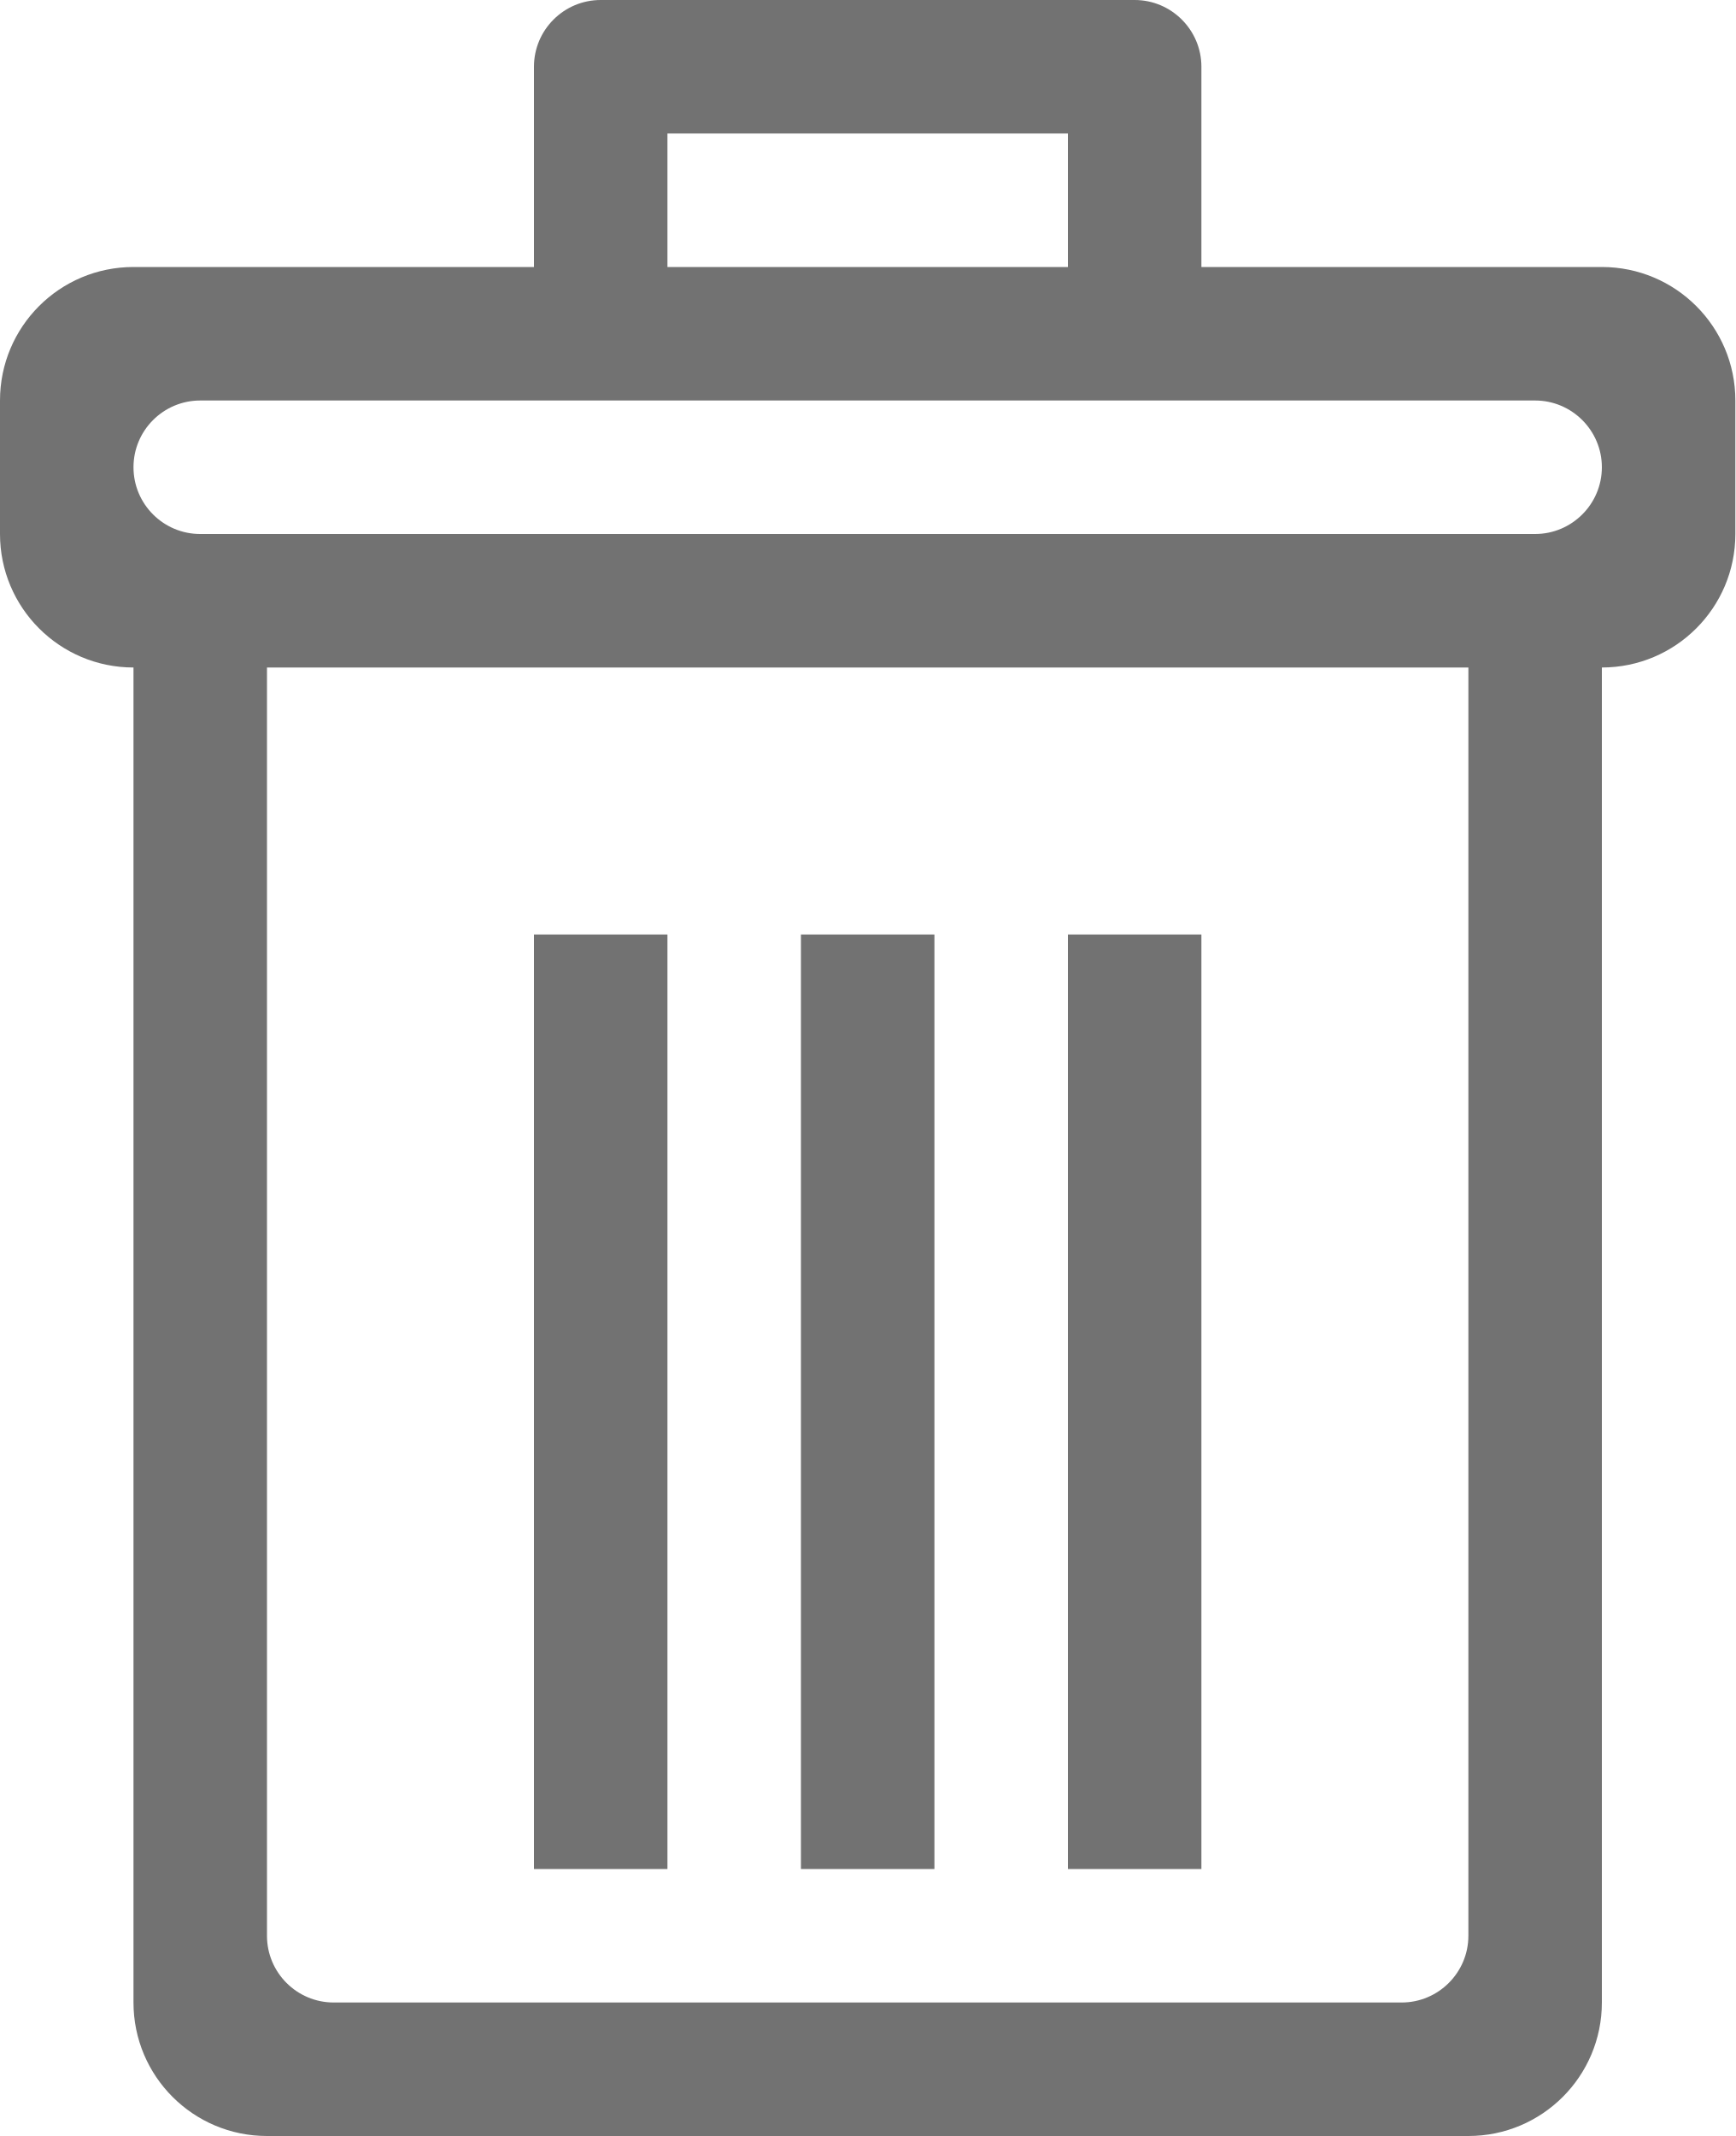
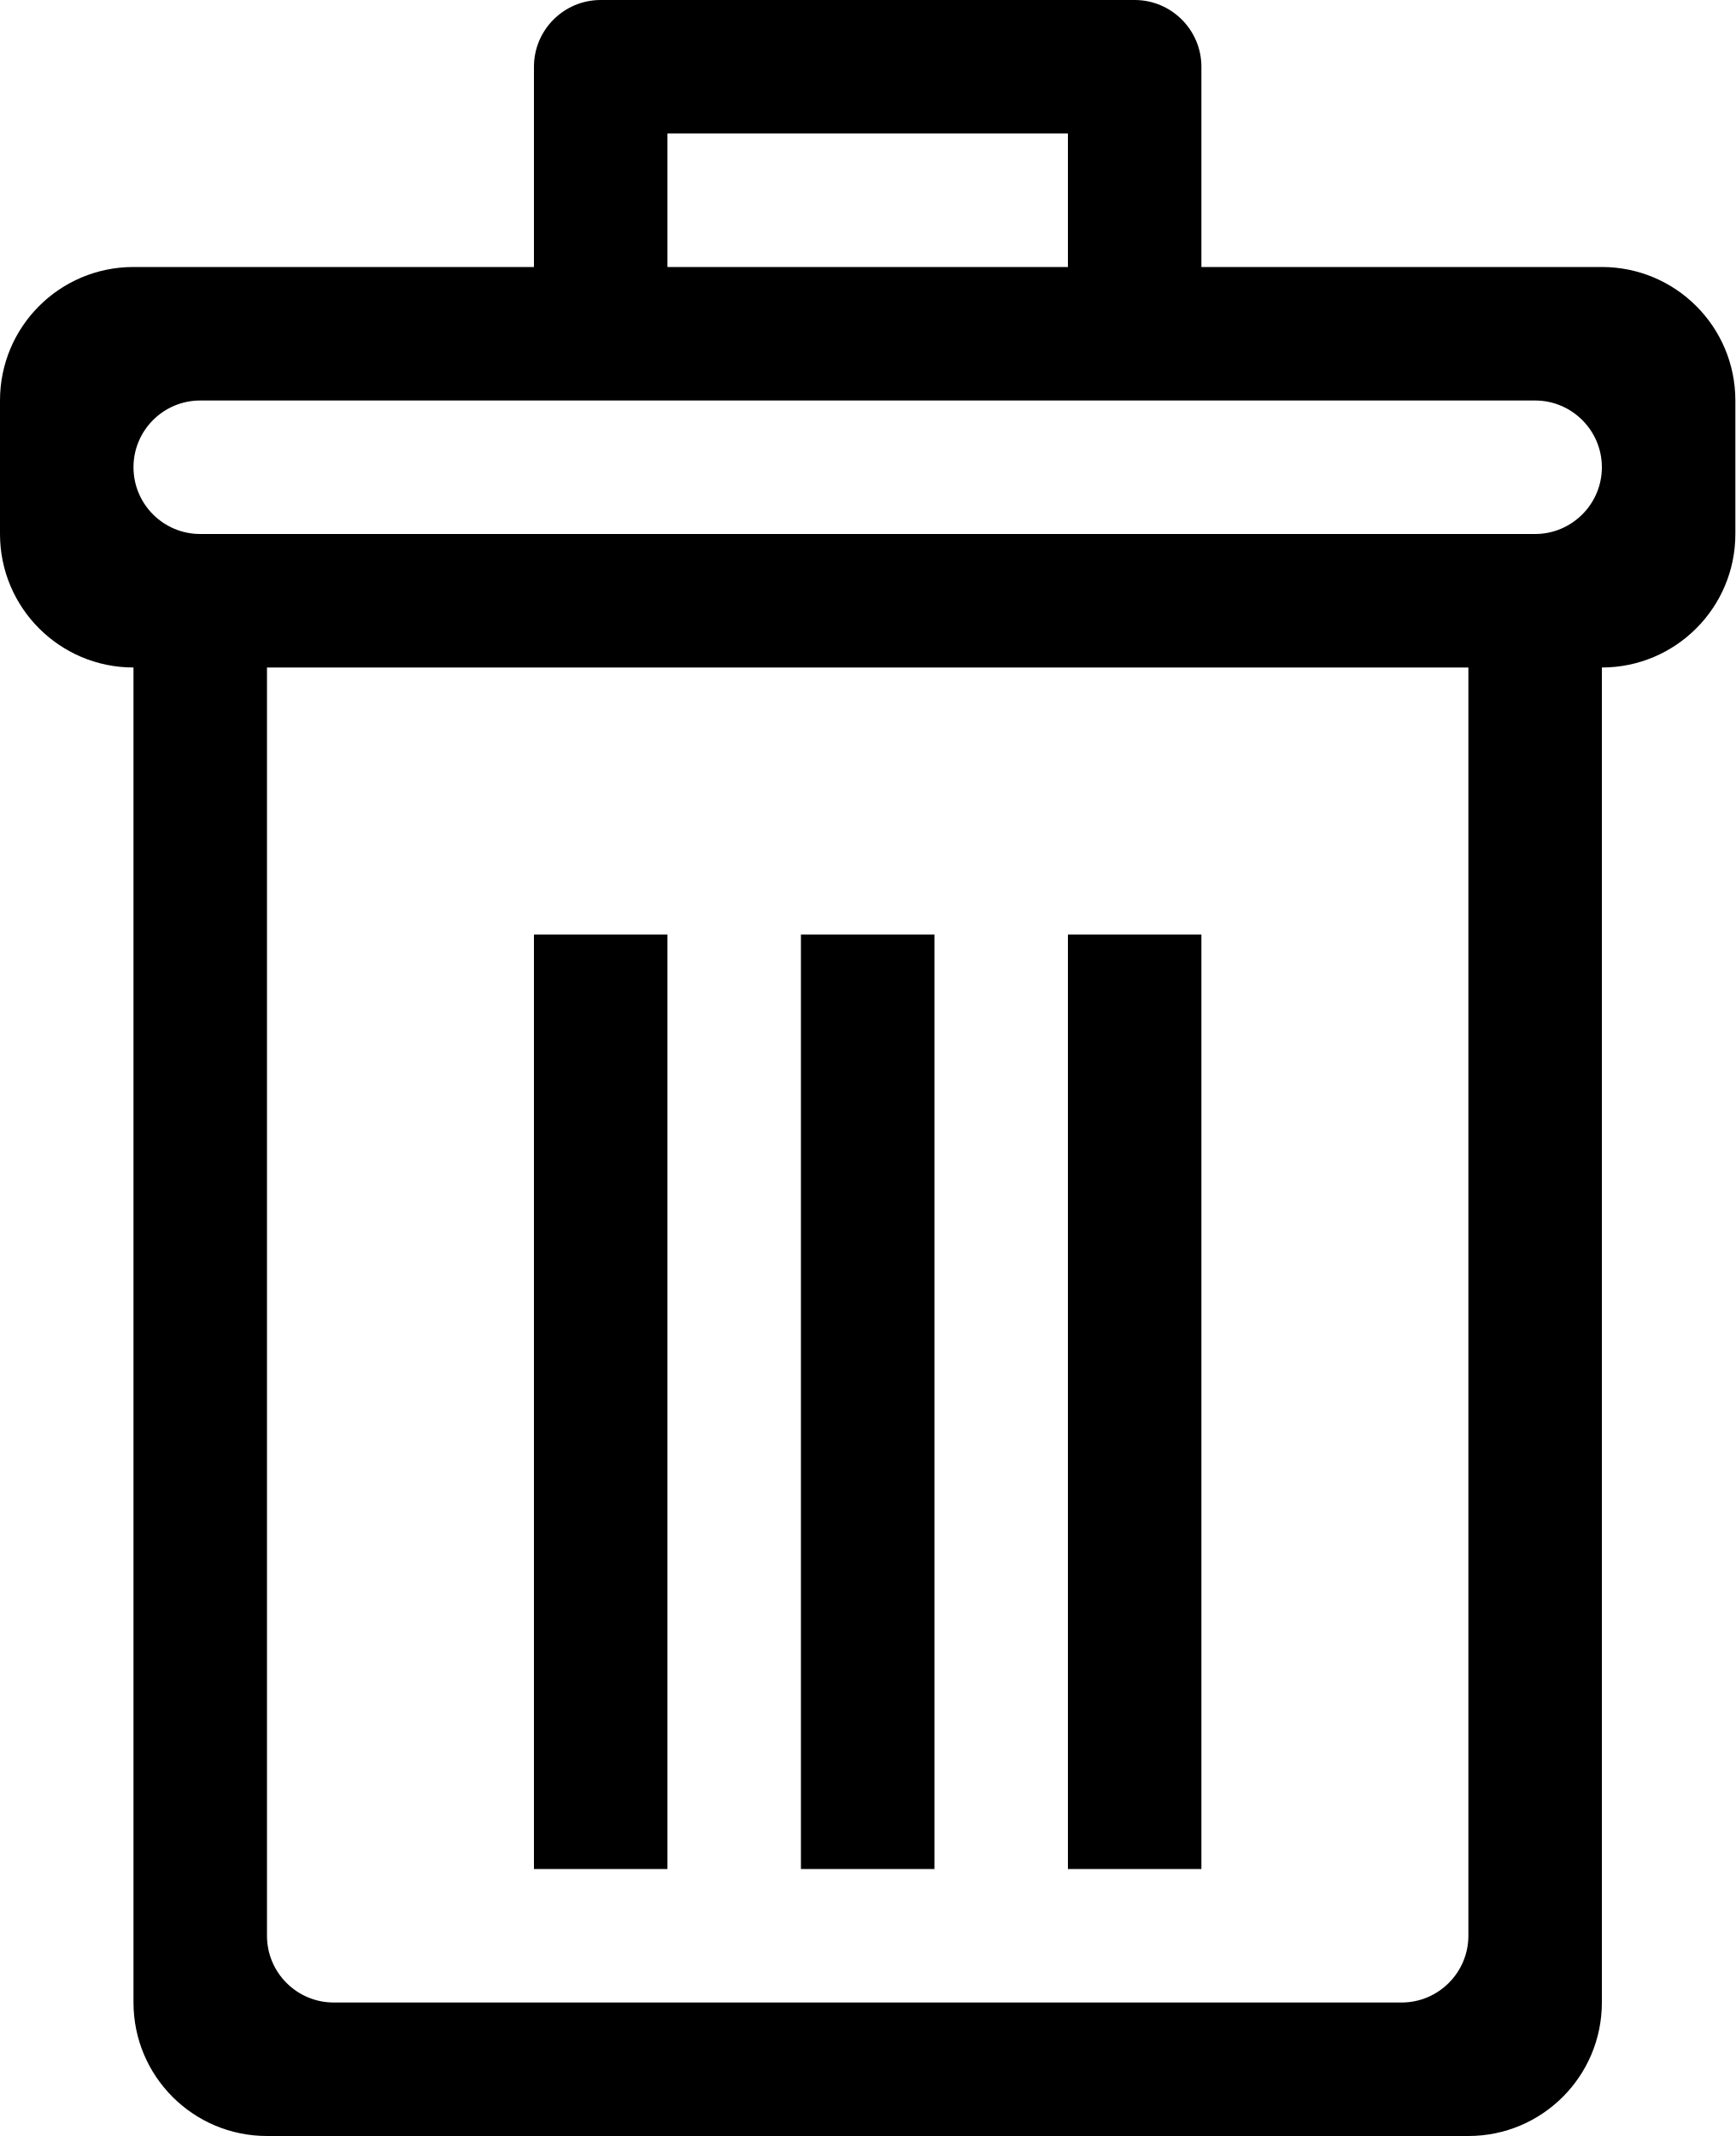
<svg xmlns="http://www.w3.org/2000/svg" width="13" height="16" viewBox="0 0 13 16" fill="none">
-   <path fill-rule="evenodd" clip-rule="evenodd" d="M12 5V15C12 15.553 11.552 16 11 16H2C1.447 16 1 15.552 1 15V5C0.447 5 0 4.552 0 4V3C0 2.447 0.447 2 1 2H4V0.5C4 0.224 4.224 0 4.5 0H8.5C8.775 0 9 0.224 9 0.5V2H12C12.552 2 13 2.447 13 3V4C13 4.552 12.552 5 12 5ZM2 5.5V6V14.5C2 14.776 2.224 15 2.5 15H10.5C10.775 15 11 14.776 11 14.5V6V5.5V5H10.5H2.5H2V5.5ZM5 1H8V2H5V1ZM11.5 3H8.5H4.5H1.5C1.224 3 1 3.224 1 3.5C1 3.776 1.224 4 1.5 4H2H11H11.5C11.775 4 12 3.776 12 3.5C12 3.224 11.775 3 11.5 3ZM4 14H5V7H4V14ZM7 14H6V7H7V14ZM8 14H9V7H8V14Z" fill="#727272" />
+   <path fill-rule="evenodd" clip-rule="evenodd" d="M12 5V15C12 15.553 11.552 16 11 16H2C1.447 16 1 15.552 1 15V5C0.447 5 0 4.552 0 4V3C0 2.447 0.447 2 1 2H4V0.5C4 0.224 4.224 0 4.5 0H8.5C8.775 0 9 0.224 9 0.5V2H12C12.552 2 13 2.447 13 3V4C13 4.552 12.552 5 12 5ZM2 5.5V6V14.5C2 14.776 2.224 15 2.5 15H10.5C10.775 15 11 14.776 11 14.5V6V5.5V5H10.5H2.5H2V5.5ZM5 1H8V2H5V1ZM11.5 3H8.5H4.5H1.5C1.224 3 1 3.224 1 3.5C1 3.776 1.224 4 1.5 4H2H11H11.5C11.775 4 12 3.776 12 3.5C12 3.224 11.775 3 11.5 3ZM4 14H5V7H4V14ZM7 14H6V7H7V14ZM8 14H9V7H8V14Z" fill="#000000" />
</svg>
